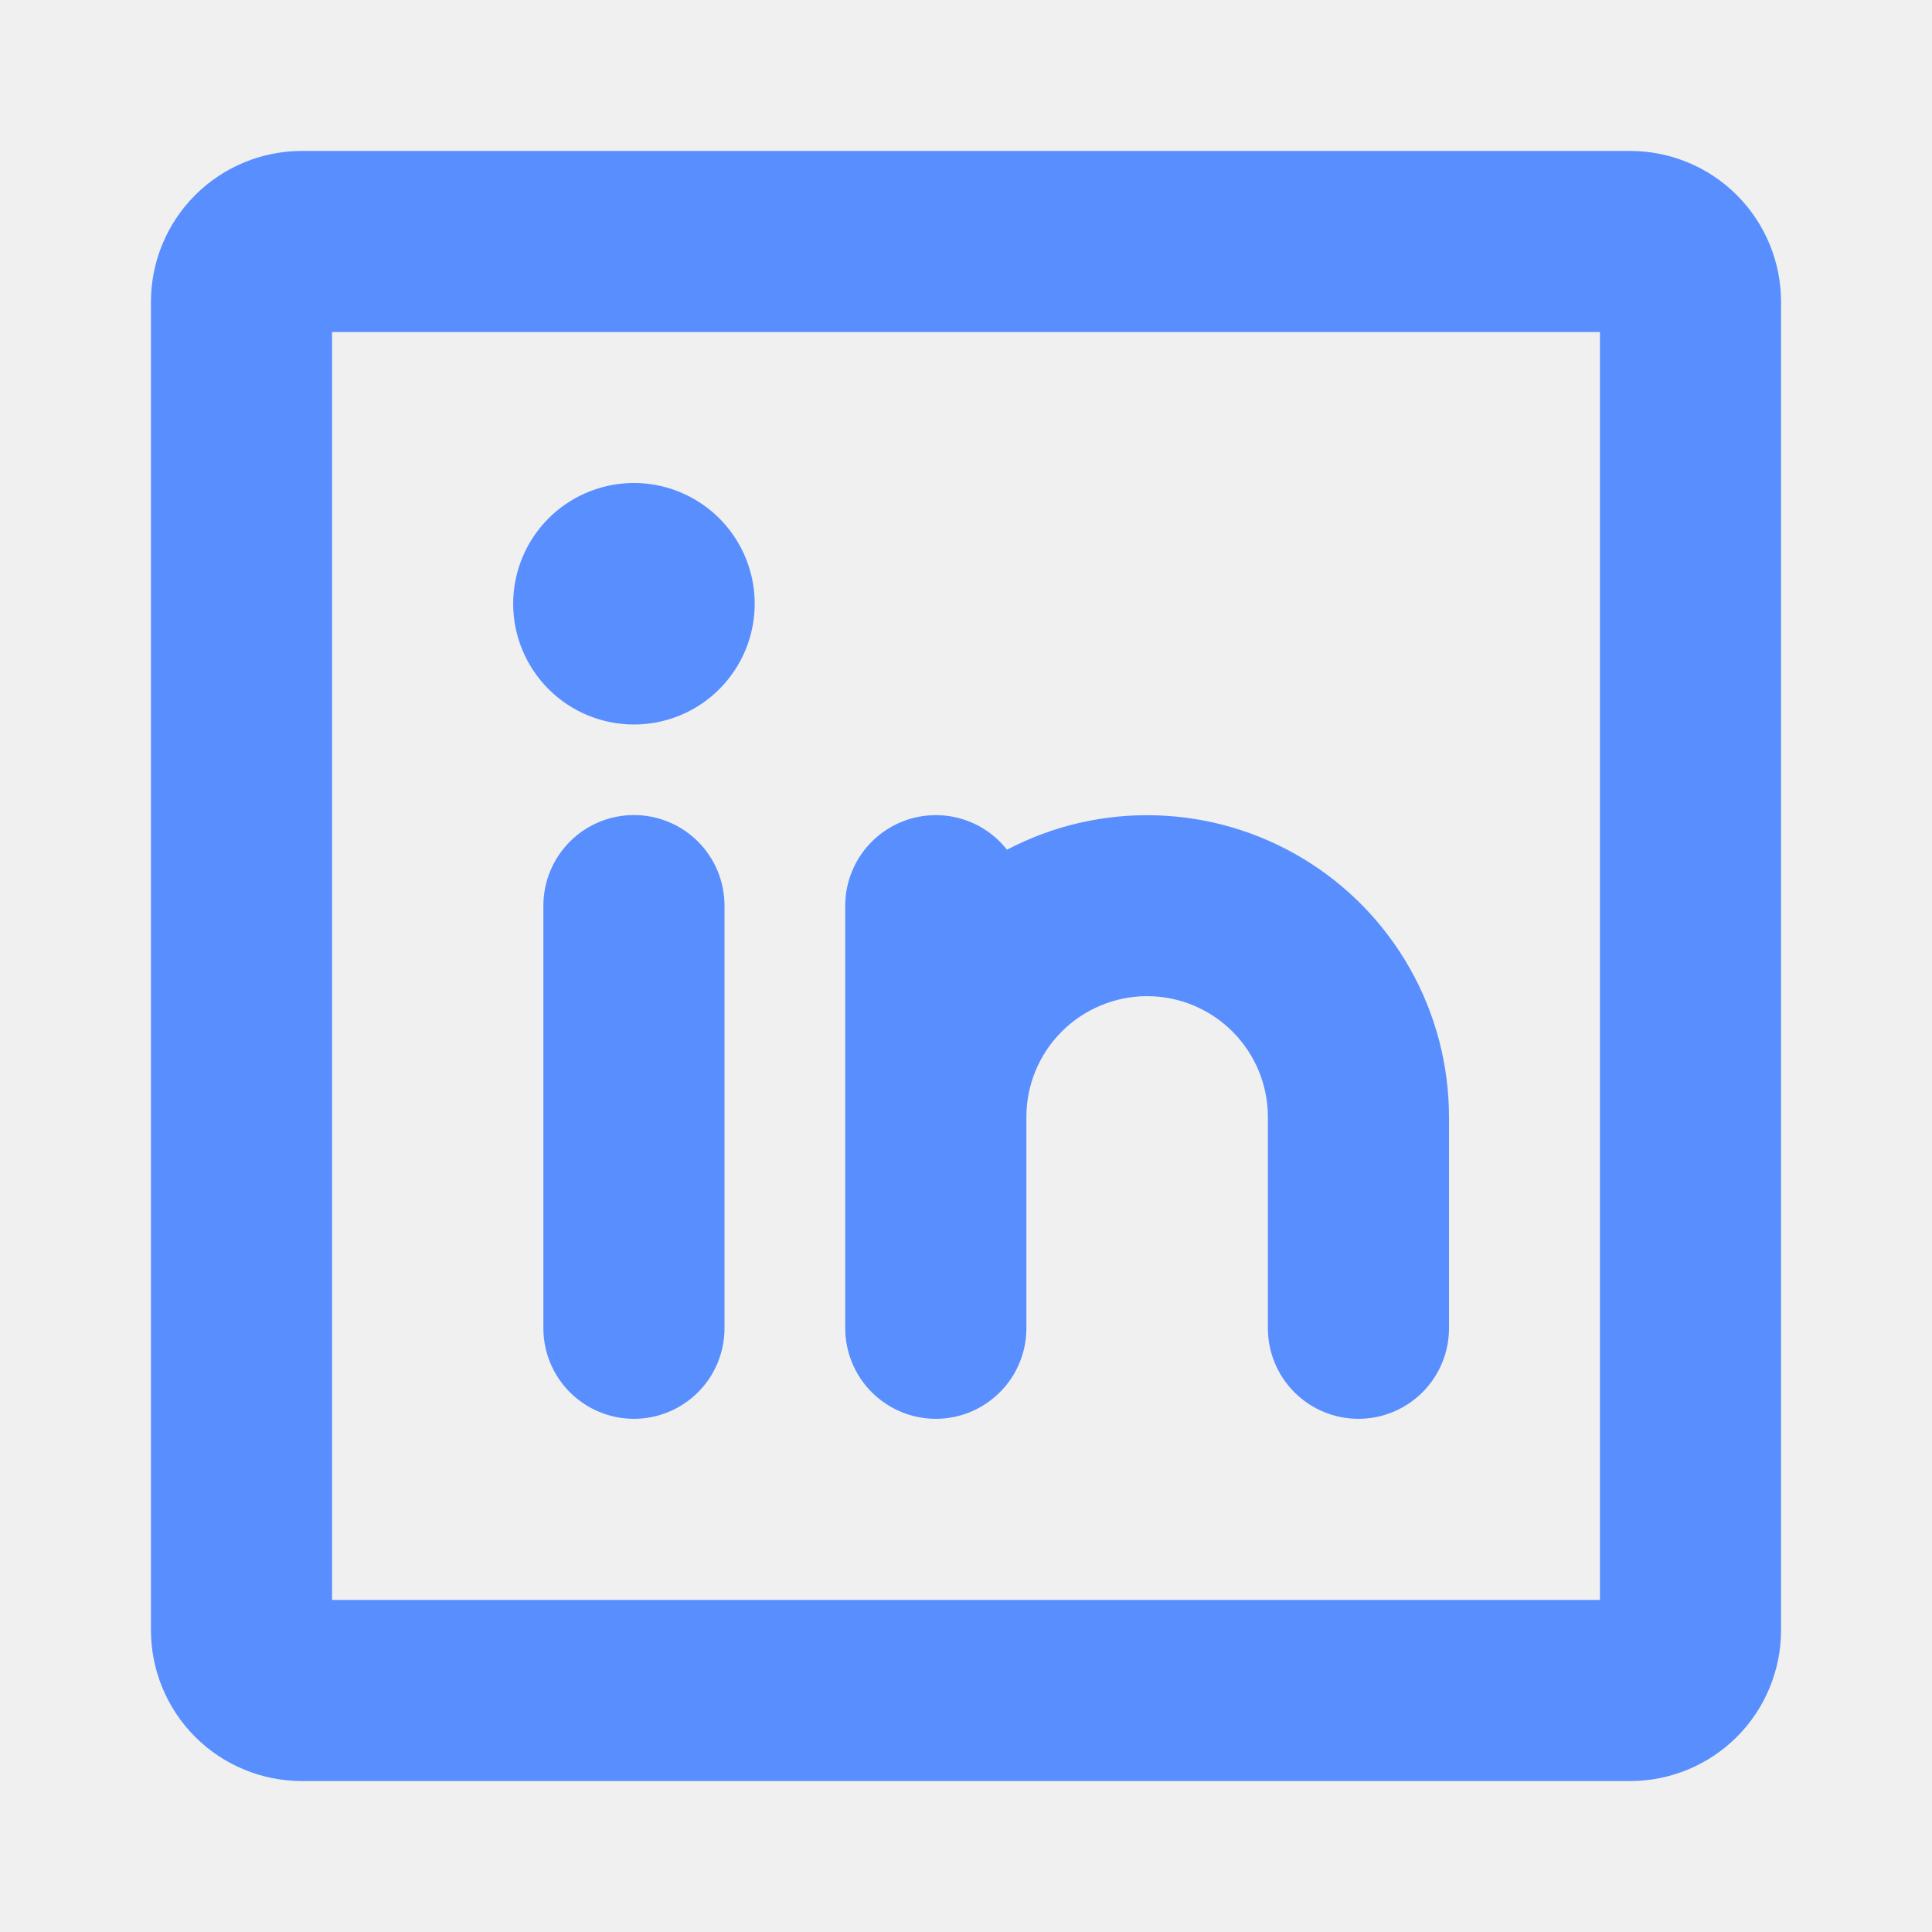
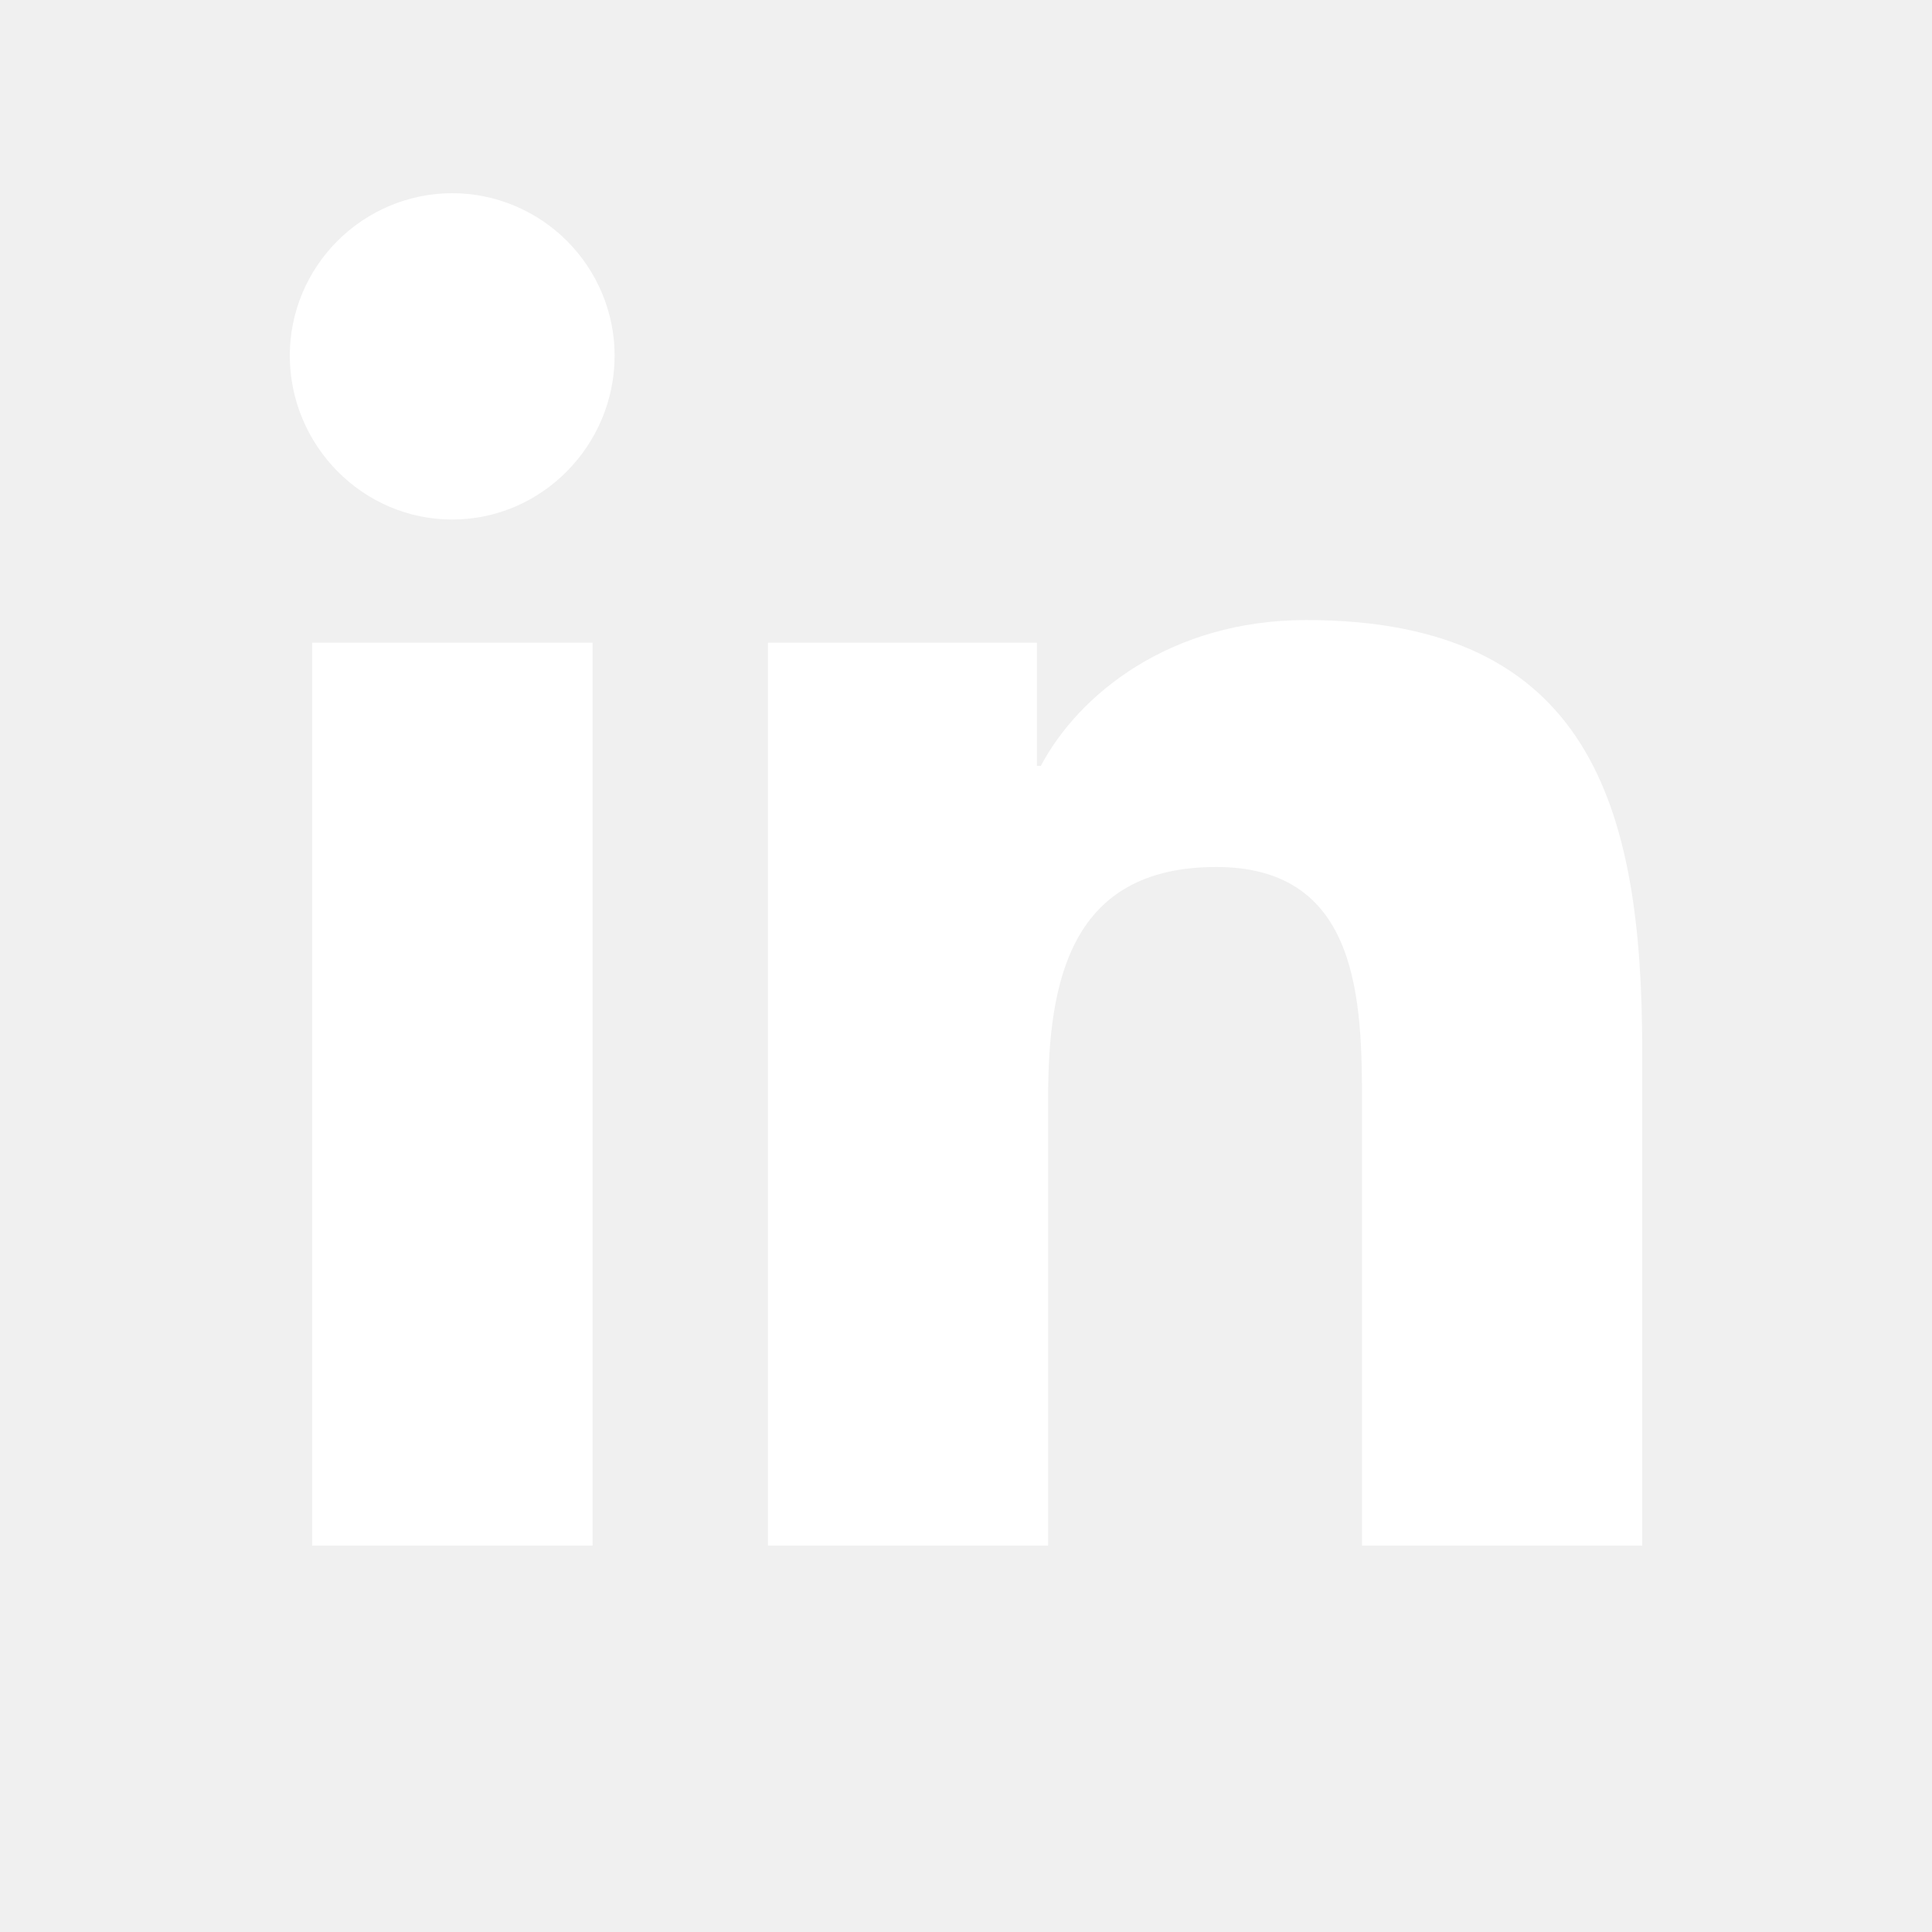
- <svg xmlns="http://www.w3.org/2000/svg" width="47" height="47" viewBox="0 0 47 47" fill="none">
-   <path d="M39.656 3.672H7.344C6.37 3.672 5.436 4.059 4.747 4.747C4.059 5.436 3.672 6.37 3.672 7.344V39.656C3.672 40.63 4.059 41.564 4.747 42.253C5.436 42.941 6.37 43.328 7.344 43.328H39.656C40.63 43.328 41.564 42.941 42.253 42.253C42.941 41.564 43.328 40.63 43.328 39.656V7.344C43.328 6.37 42.941 5.436 42.253 4.747C41.564 4.059 40.63 3.672 39.656 3.672ZM38.922 38.922H8.078V8.078H38.922V38.922ZM20.562 32.312V22.031C20.563 21.573 20.706 21.127 20.972 20.754C21.238 20.381 21.613 20.101 22.046 19.951C22.478 19.802 22.947 19.79 23.386 19.919C23.826 20.048 24.214 20.311 24.497 20.671C25.616 20.084 26.867 19.796 28.13 19.835C29.393 19.873 30.625 20.237 31.706 20.891C32.787 21.544 33.681 22.466 34.302 23.566C34.923 24.667 35.249 25.909 35.25 27.172V32.312C35.25 32.897 35.018 33.457 34.605 33.87C34.192 34.283 33.631 34.516 33.047 34.516C32.463 34.516 31.902 34.283 31.489 33.87C31.076 33.457 30.844 32.897 30.844 32.312V27.172C30.844 26.393 30.534 25.646 29.983 25.095C29.433 24.544 28.685 24.234 27.906 24.234C27.127 24.234 26.38 24.544 25.829 25.095C25.278 25.646 24.969 26.393 24.969 27.172V32.312C24.969 32.897 24.737 33.457 24.323 33.87C23.91 34.283 23.35 34.516 22.766 34.516C22.181 34.516 21.621 34.283 21.208 33.87C20.795 33.457 20.562 32.897 20.562 32.312ZM17.625 22.031V32.312C17.625 32.897 17.393 33.457 16.98 33.87C16.567 34.283 16.006 34.516 15.422 34.516C14.838 34.516 14.277 34.283 13.864 33.87C13.451 33.457 13.219 32.897 13.219 32.312V22.031C13.219 21.447 13.451 20.887 13.864 20.473C14.277 20.06 14.838 19.828 15.422 19.828C16.006 19.828 16.567 20.06 16.98 20.473C17.393 20.887 17.625 21.447 17.625 22.031ZM12.484 14.688C12.484 14.107 12.657 13.539 12.979 13.056C13.302 12.572 13.761 12.196 14.298 11.974C14.835 11.751 15.425 11.693 15.995 11.806C16.565 11.92 17.088 12.2 17.499 12.61C17.91 13.021 18.19 13.545 18.303 14.114C18.416 14.684 18.358 15.275 18.136 15.812C17.913 16.348 17.537 16.807 17.054 17.13C16.571 17.453 16.003 17.625 15.422 17.625C14.643 17.625 13.896 17.316 13.345 16.765C12.794 16.214 12.484 15.467 12.484 14.688Z" fill="#598EFF" />
+ <svg xmlns="http://www.w3.org/2000/svg" viewBox="0 0 640 640">
+   <path fill="#ffffff" d="M196.3 512L103.4 512L103.4 212.9L196.3 212.9L196.3 512zM149.8 172.1C120.1 172.1 96 147.5 96 117.8C96 103.5 101.7 89.9 111.8 79.8C121.9 69.7 135.6 64 149.8 64C164 64 177.7 69.7 187.8 79.8C197.9 89.9 203.6 103.6 203.6 117.8C203.6 147.5 179.5 172.1 149.8 172.1zM543.9 512L451.2 512L451.2 366.4C451.2 331.7 450.5 287.2 402.9 287.2C354.6 287.2 347.2 324.9 347.2 363.9L347.2 512L254.4 512L254.4 212.9L343.5 212.9L343.5 253.7L344.8 253.7C357.2 230.2 387.5 205.4 432.7 205.4C526.7 205.4 544 267.3 544 347.7L544 512L543.9 512z" />
</svg>
